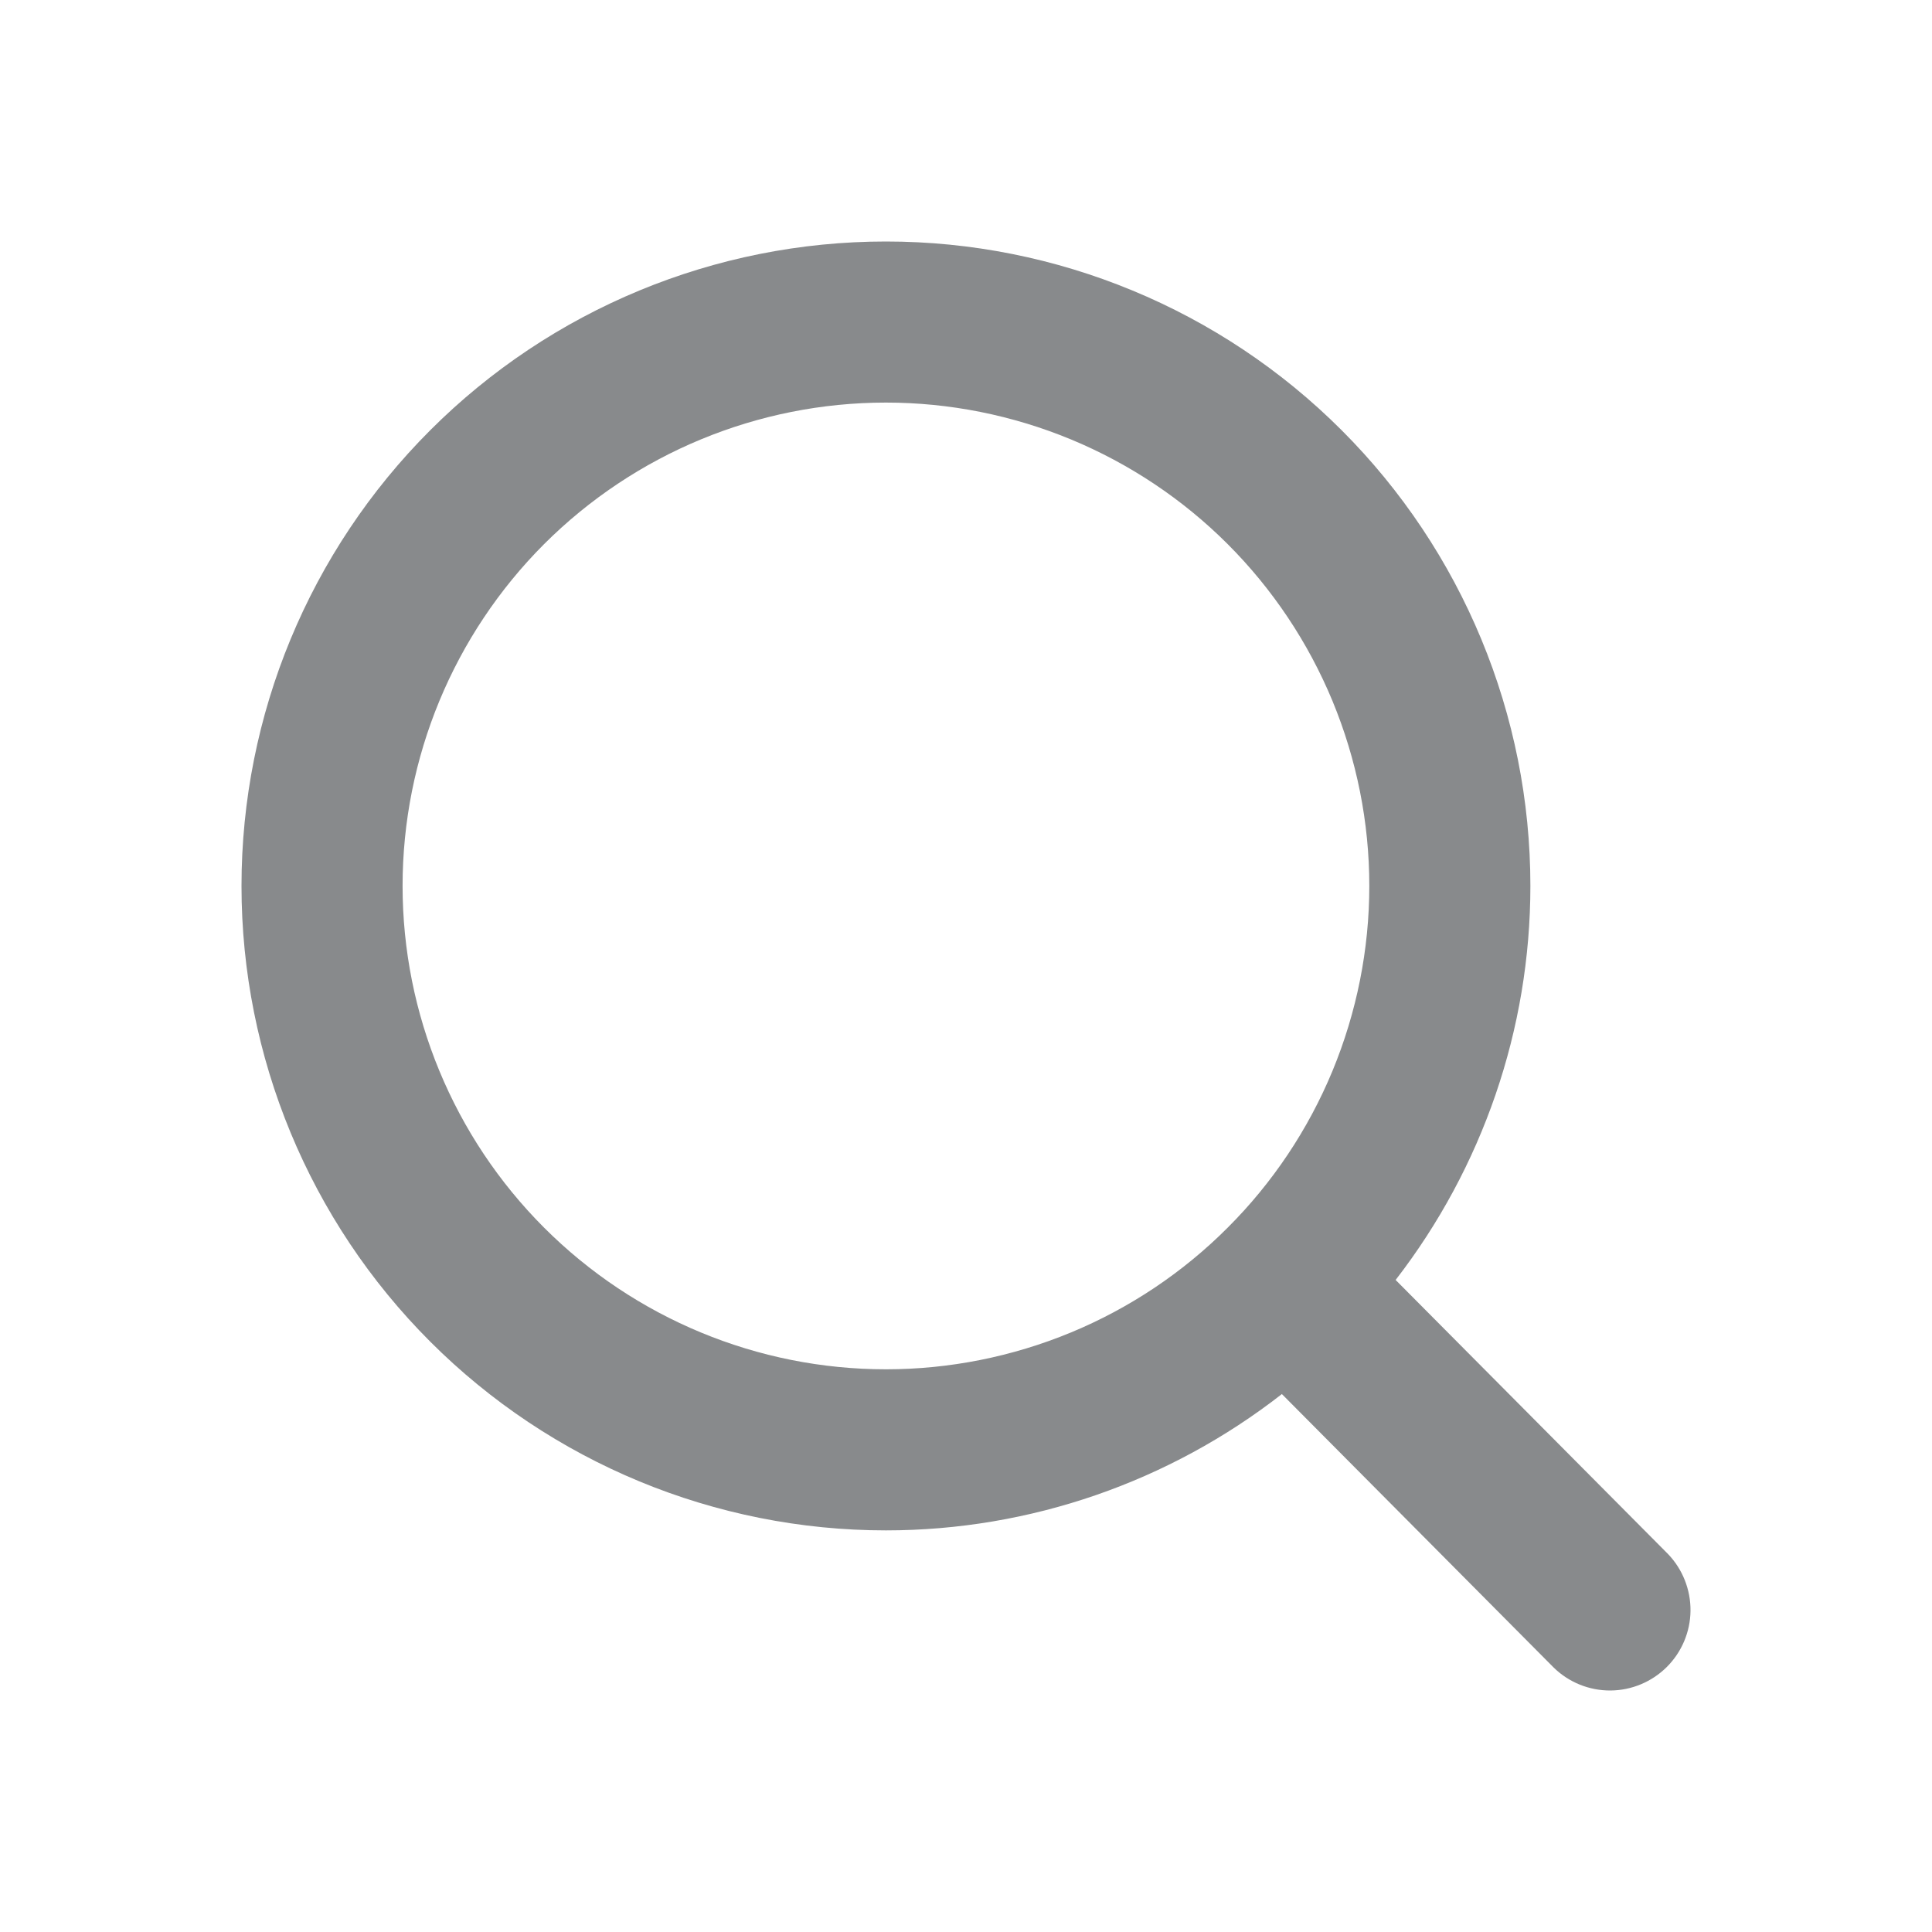
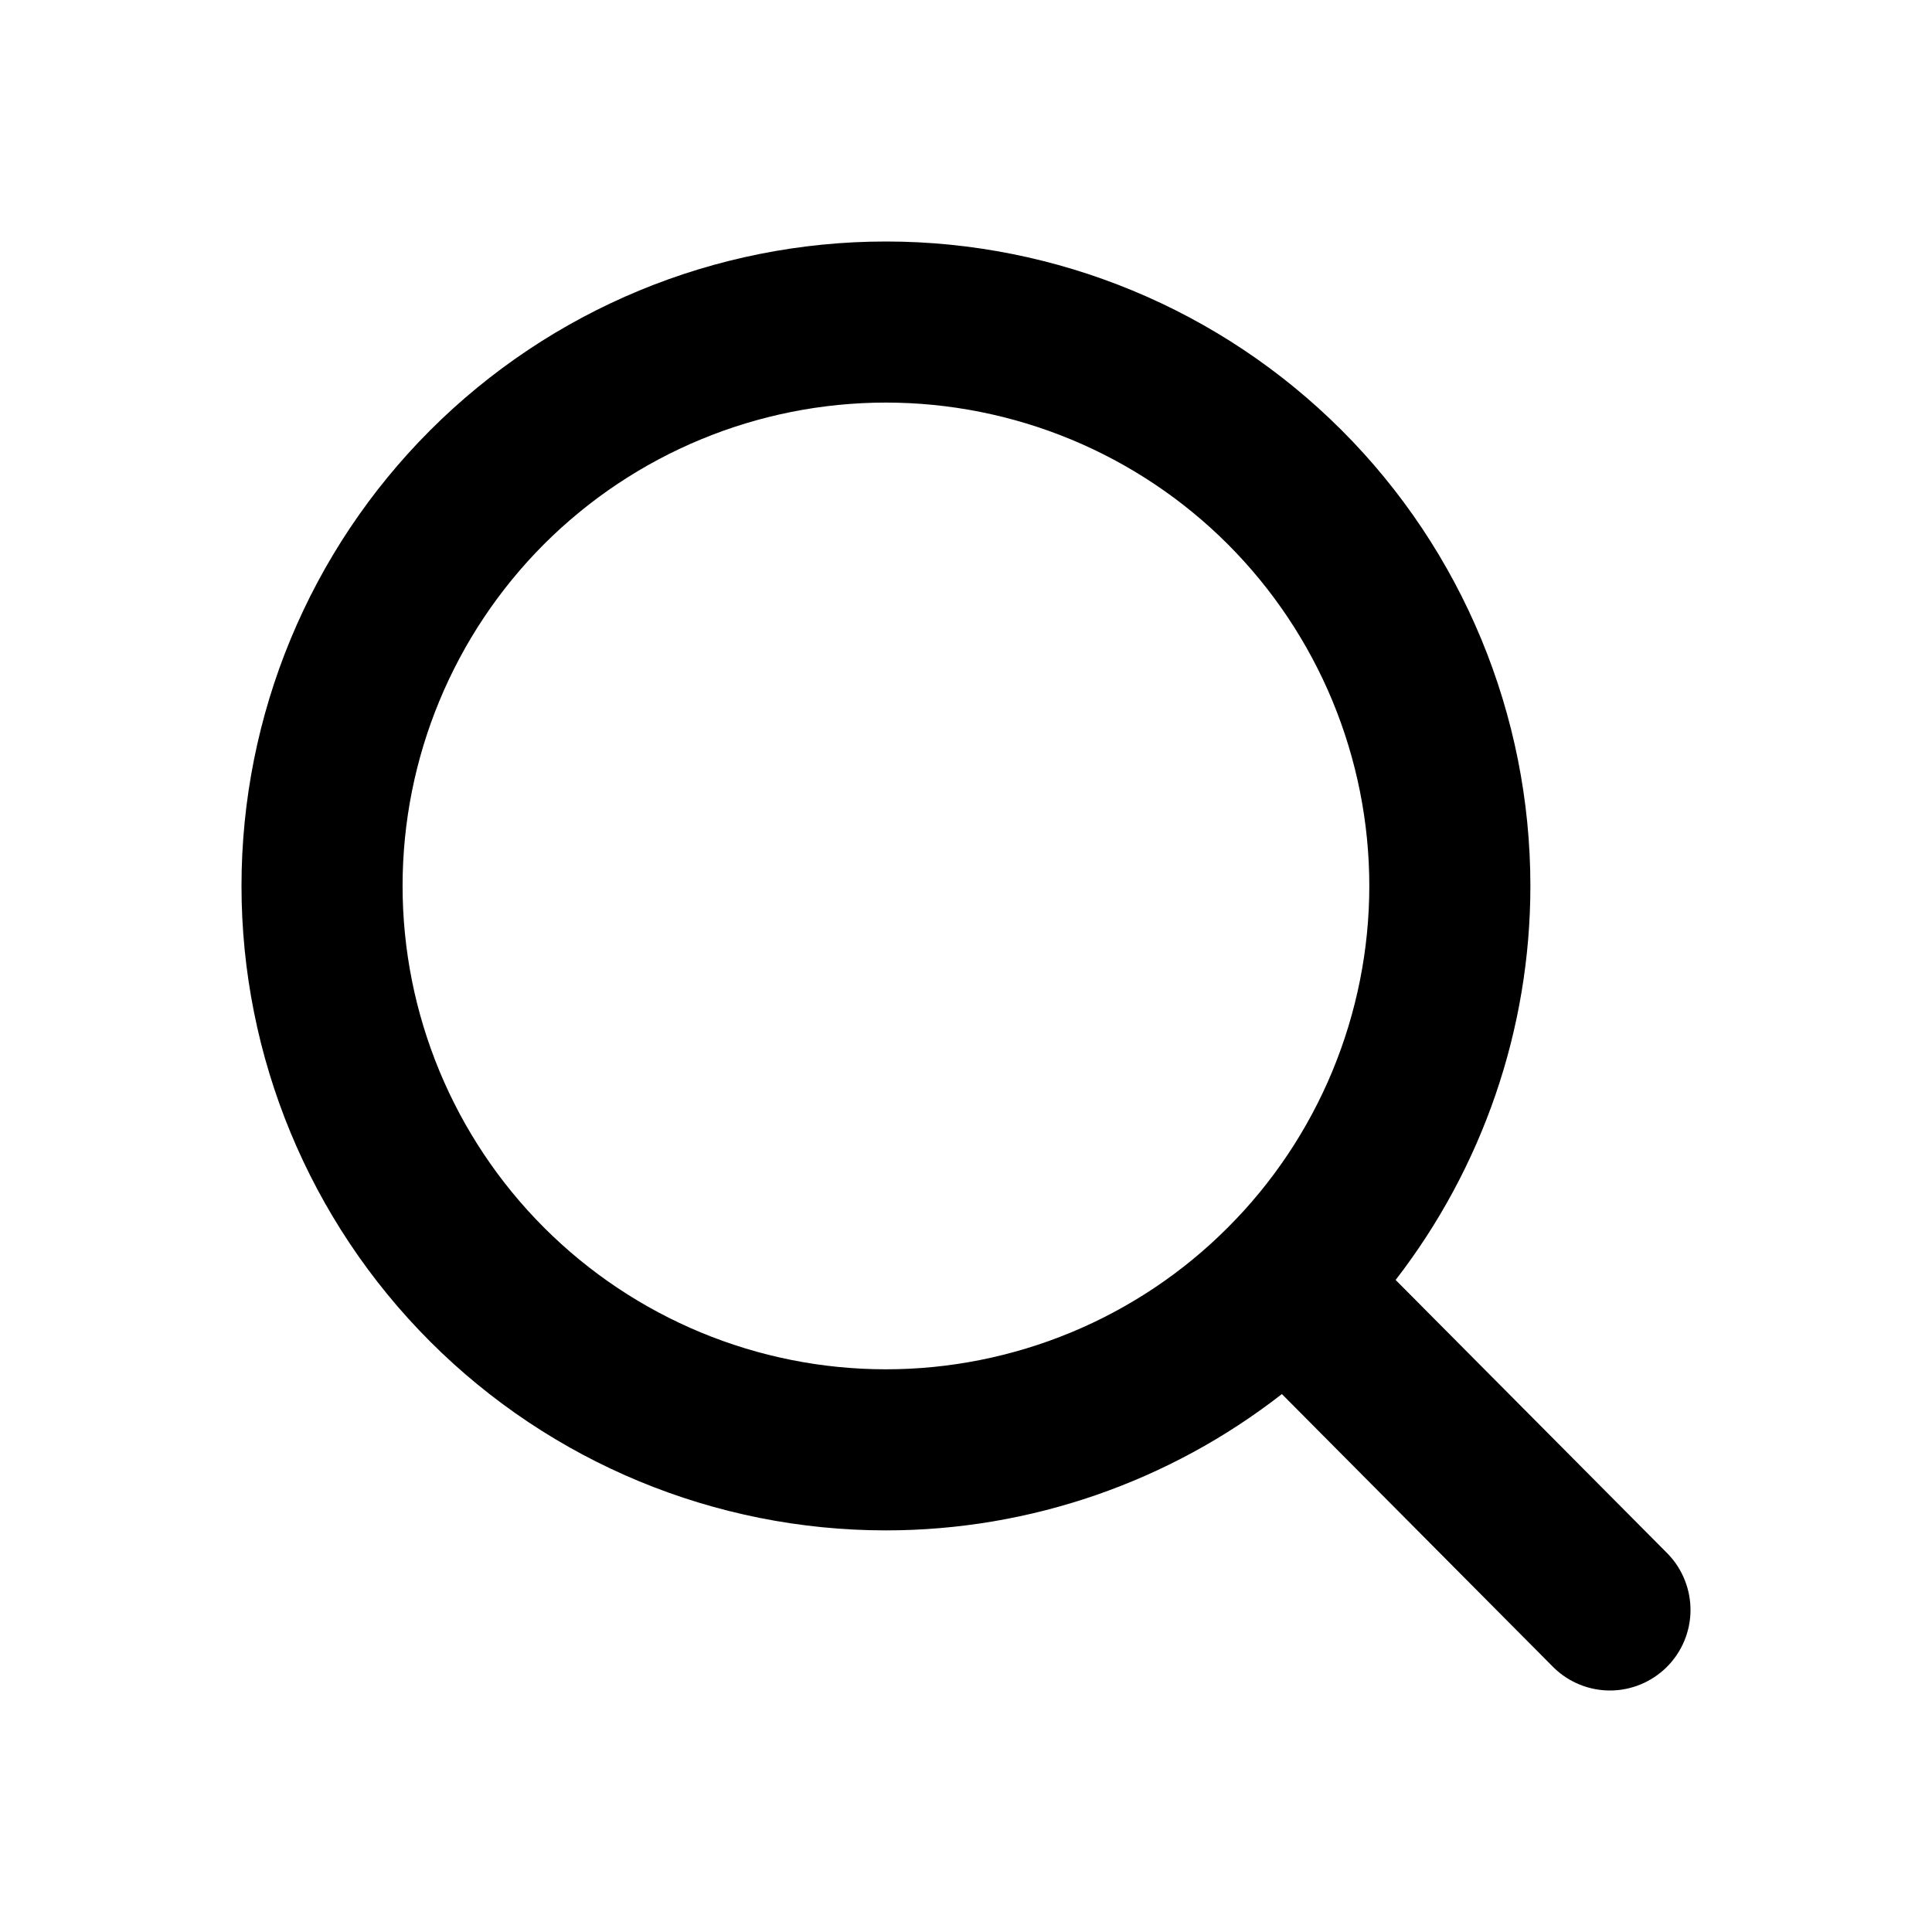
<svg xmlns="http://www.w3.org/2000/svg" width="16" height="16" viewBox="0 0 16 16" fill="none">
-   <path fill-rule="evenodd" clip-rule="evenodd" d="M7.337 2C8.752 2 10.11 2.562 11.111 3.563C12.112 4.564 12.674 5.921 12.674 7.337C12.674 8.524 12.277 9.67 11.558 10.6L13.814 12.87C13.935 12.996 14.002 13.166 14 13.341C13.998 13.515 13.927 13.683 13.803 13.806C13.679 13.929 13.511 13.999 13.337 14C13.162 14.001 12.993 13.933 12.868 13.811L10.616 11.545C9.684 12.272 8.531 12.674 7.337 12.674C5.921 12.674 4.564 12.112 3.563 11.111C2.562 10.11 2 8.752 2 7.337C2 5.921 2.562 4.564 3.563 3.563C4.564 2.562 5.921 2 7.337 2ZM7.337 3.334C6.275 3.334 5.257 3.756 4.506 4.506C3.756 5.257 3.334 6.275 3.334 7.337C3.334 8.398 3.756 9.417 4.506 10.167C5.257 10.918 6.275 11.34 7.337 11.34C7.862 11.34 8.383 11.236 8.869 11.035C9.354 10.834 9.796 10.539 10.167 10.167C10.539 9.796 10.834 9.354 11.035 8.869C11.236 8.383 11.34 7.862 11.34 7.337C11.34 6.811 11.236 6.291 11.035 5.805C10.834 5.32 10.539 4.878 10.167 4.506C9.796 4.135 9.354 3.84 8.869 3.639C8.383 3.438 7.862 3.334 7.337 3.334Z" fill="#888A8C" />
+   <path fill-rule="evenodd" clip-rule="evenodd" d="M7.337 2C8.752 2 10.11 2.562 11.111 3.563C12.112 4.564 12.674 5.921 12.674 7.337C12.674 8.524 12.277 9.67 11.558 10.6L13.814 12.87C13.935 12.996 14.002 13.166 14 13.341C13.998 13.515 13.927 13.683 13.803 13.806C13.679 13.929 13.511 13.999 13.337 14C13.162 14.001 12.993 13.933 12.868 13.811L10.616 11.545C9.684 12.272 8.531 12.674 7.337 12.674C5.921 12.674 4.564 12.112 3.563 11.111C2.562 10.11 2 8.752 2 7.337C2 5.921 2.562 4.564 3.563 3.563C4.564 2.562 5.921 2 7.337 2ZM7.337 3.334C6.275 3.334 5.257 3.756 4.506 4.506C3.756 5.257 3.334 6.275 3.334 7.337C3.334 8.398 3.756 9.417 4.506 10.167C5.257 10.918 6.275 11.34 7.337 11.34C7.862 11.34 8.383 11.236 8.869 11.035C9.354 10.834 9.796 10.539 10.167 10.167C10.539 9.796 10.834 9.354 11.035 8.869C11.236 8.383 11.34 7.862 11.34 7.337C11.34 6.811 11.236 6.291 11.035 5.805C10.834 5.32 10.539 4.878 10.167 4.506C9.796 4.135 9.354 3.84 8.869 3.639C8.383 3.438 7.862 3.334 7.337 3.334Z" fill="currentColor" />
</svg>
